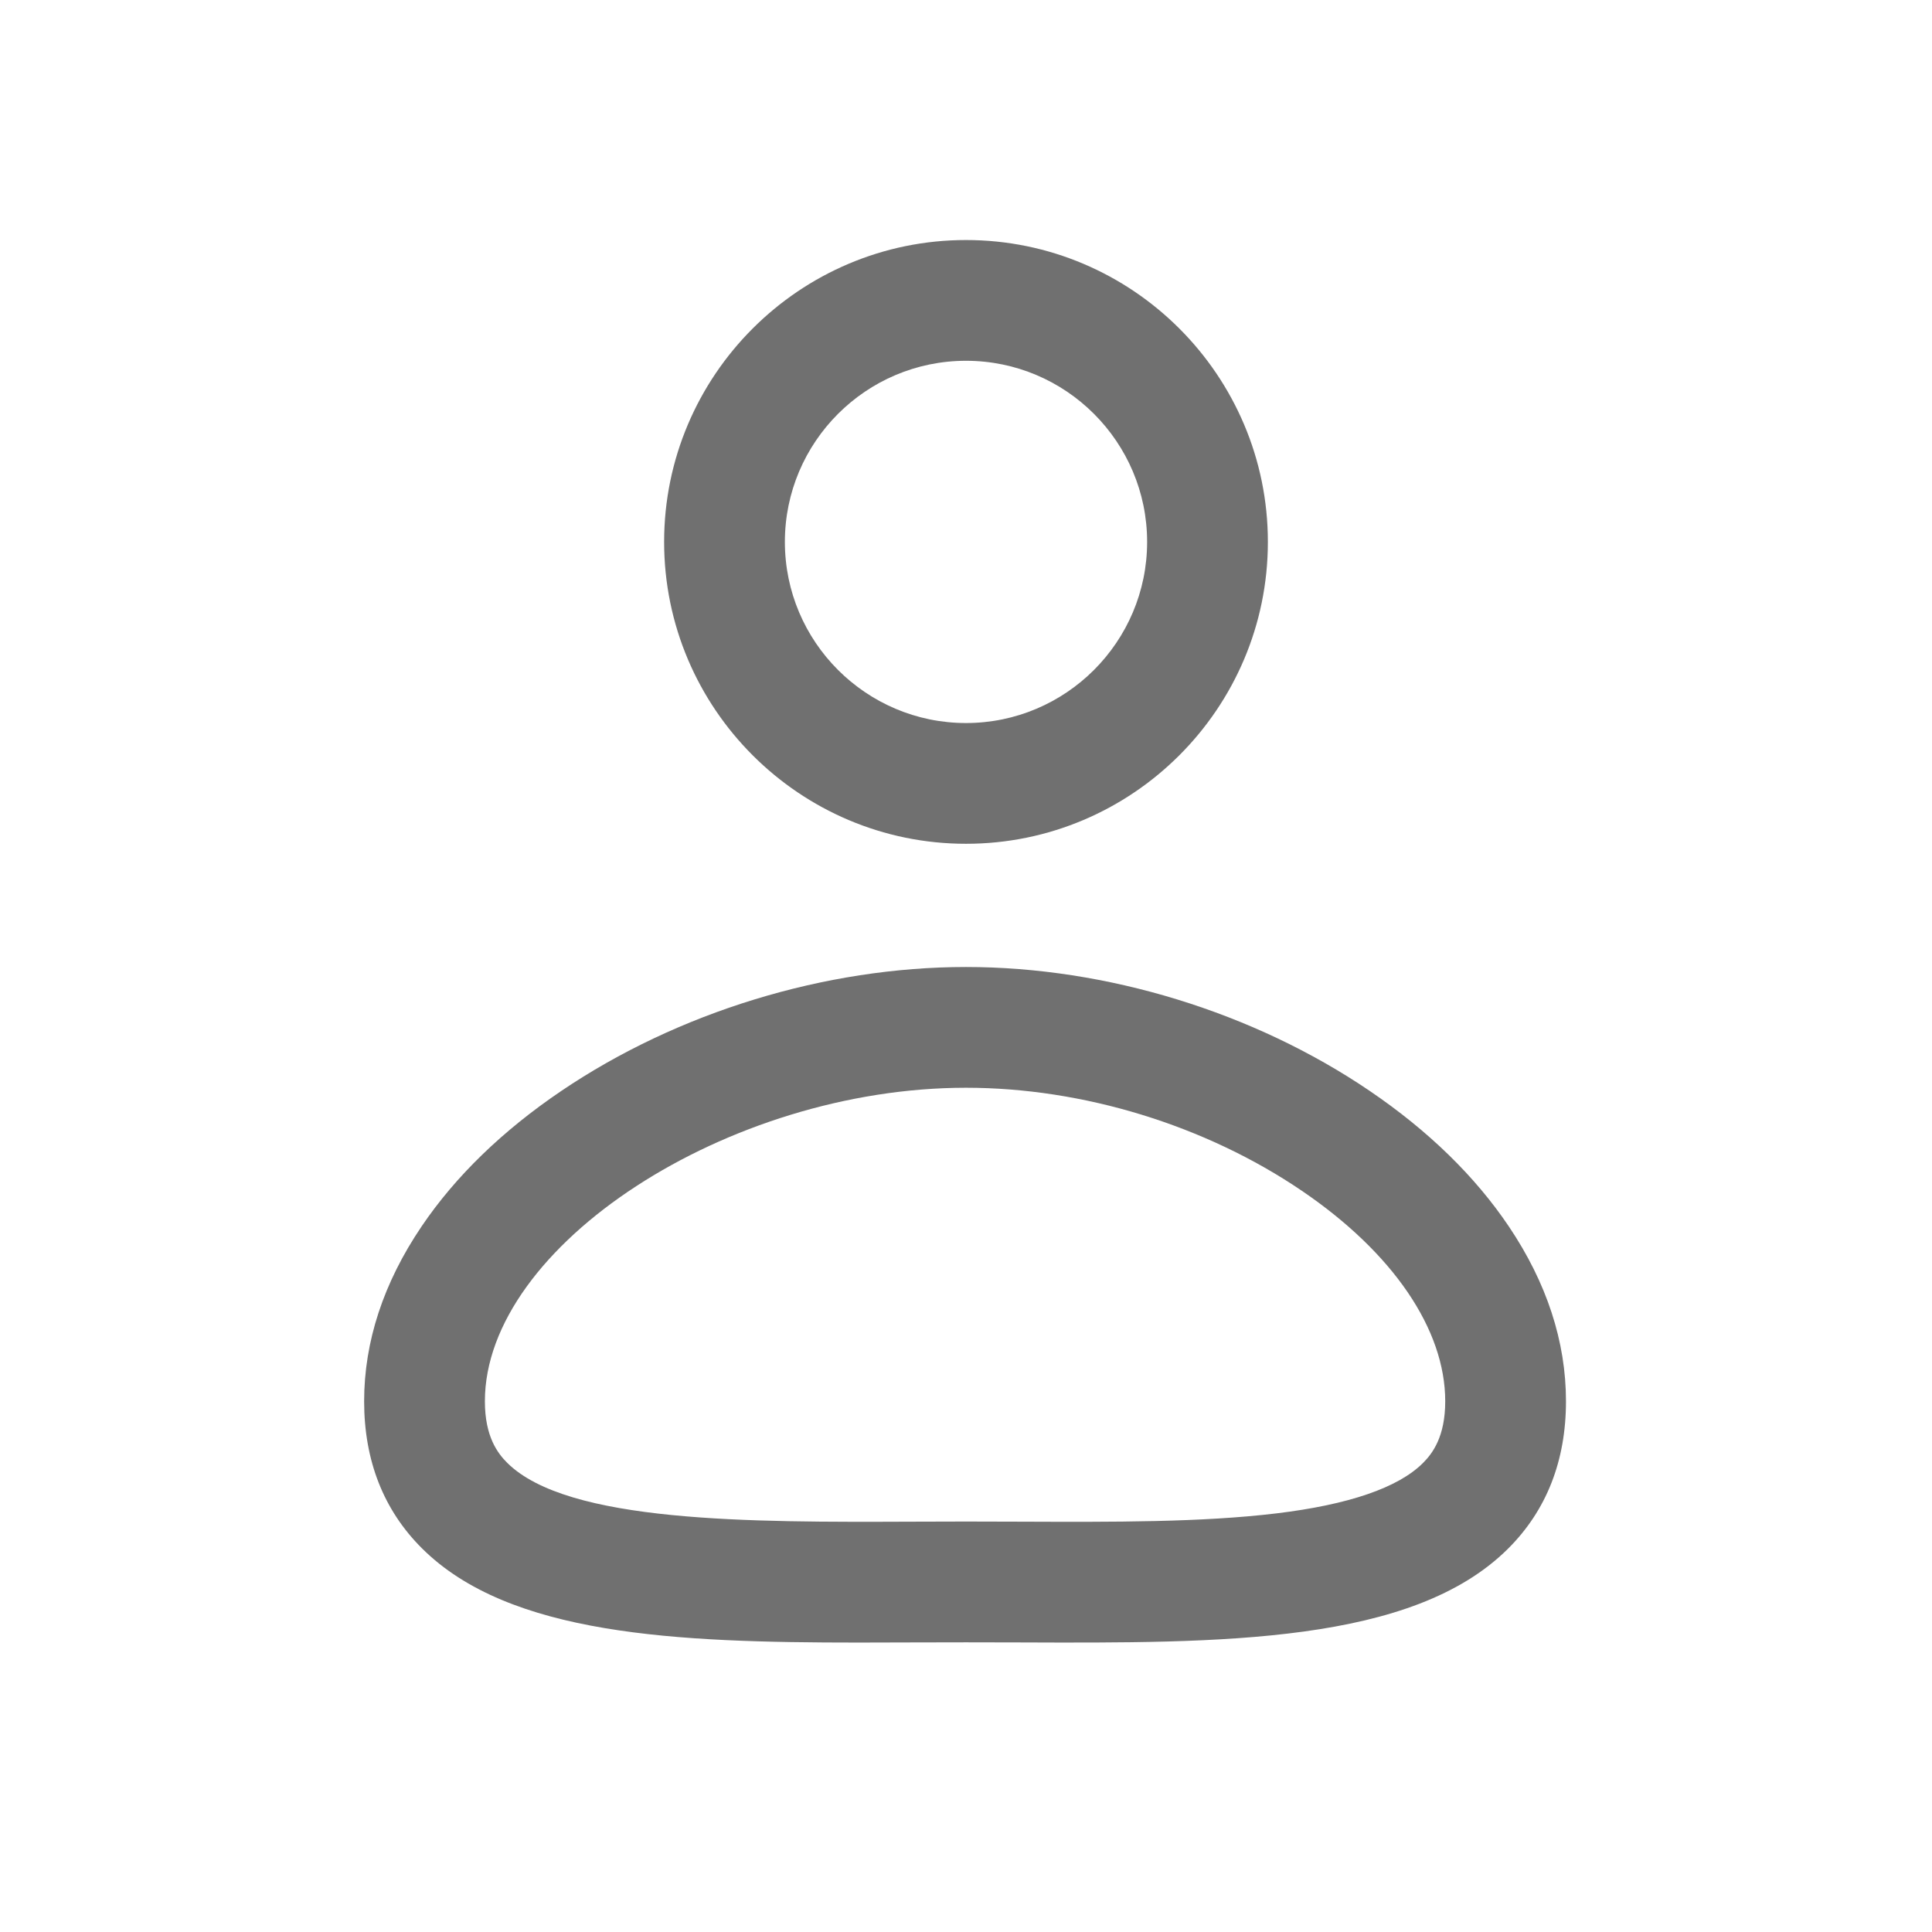
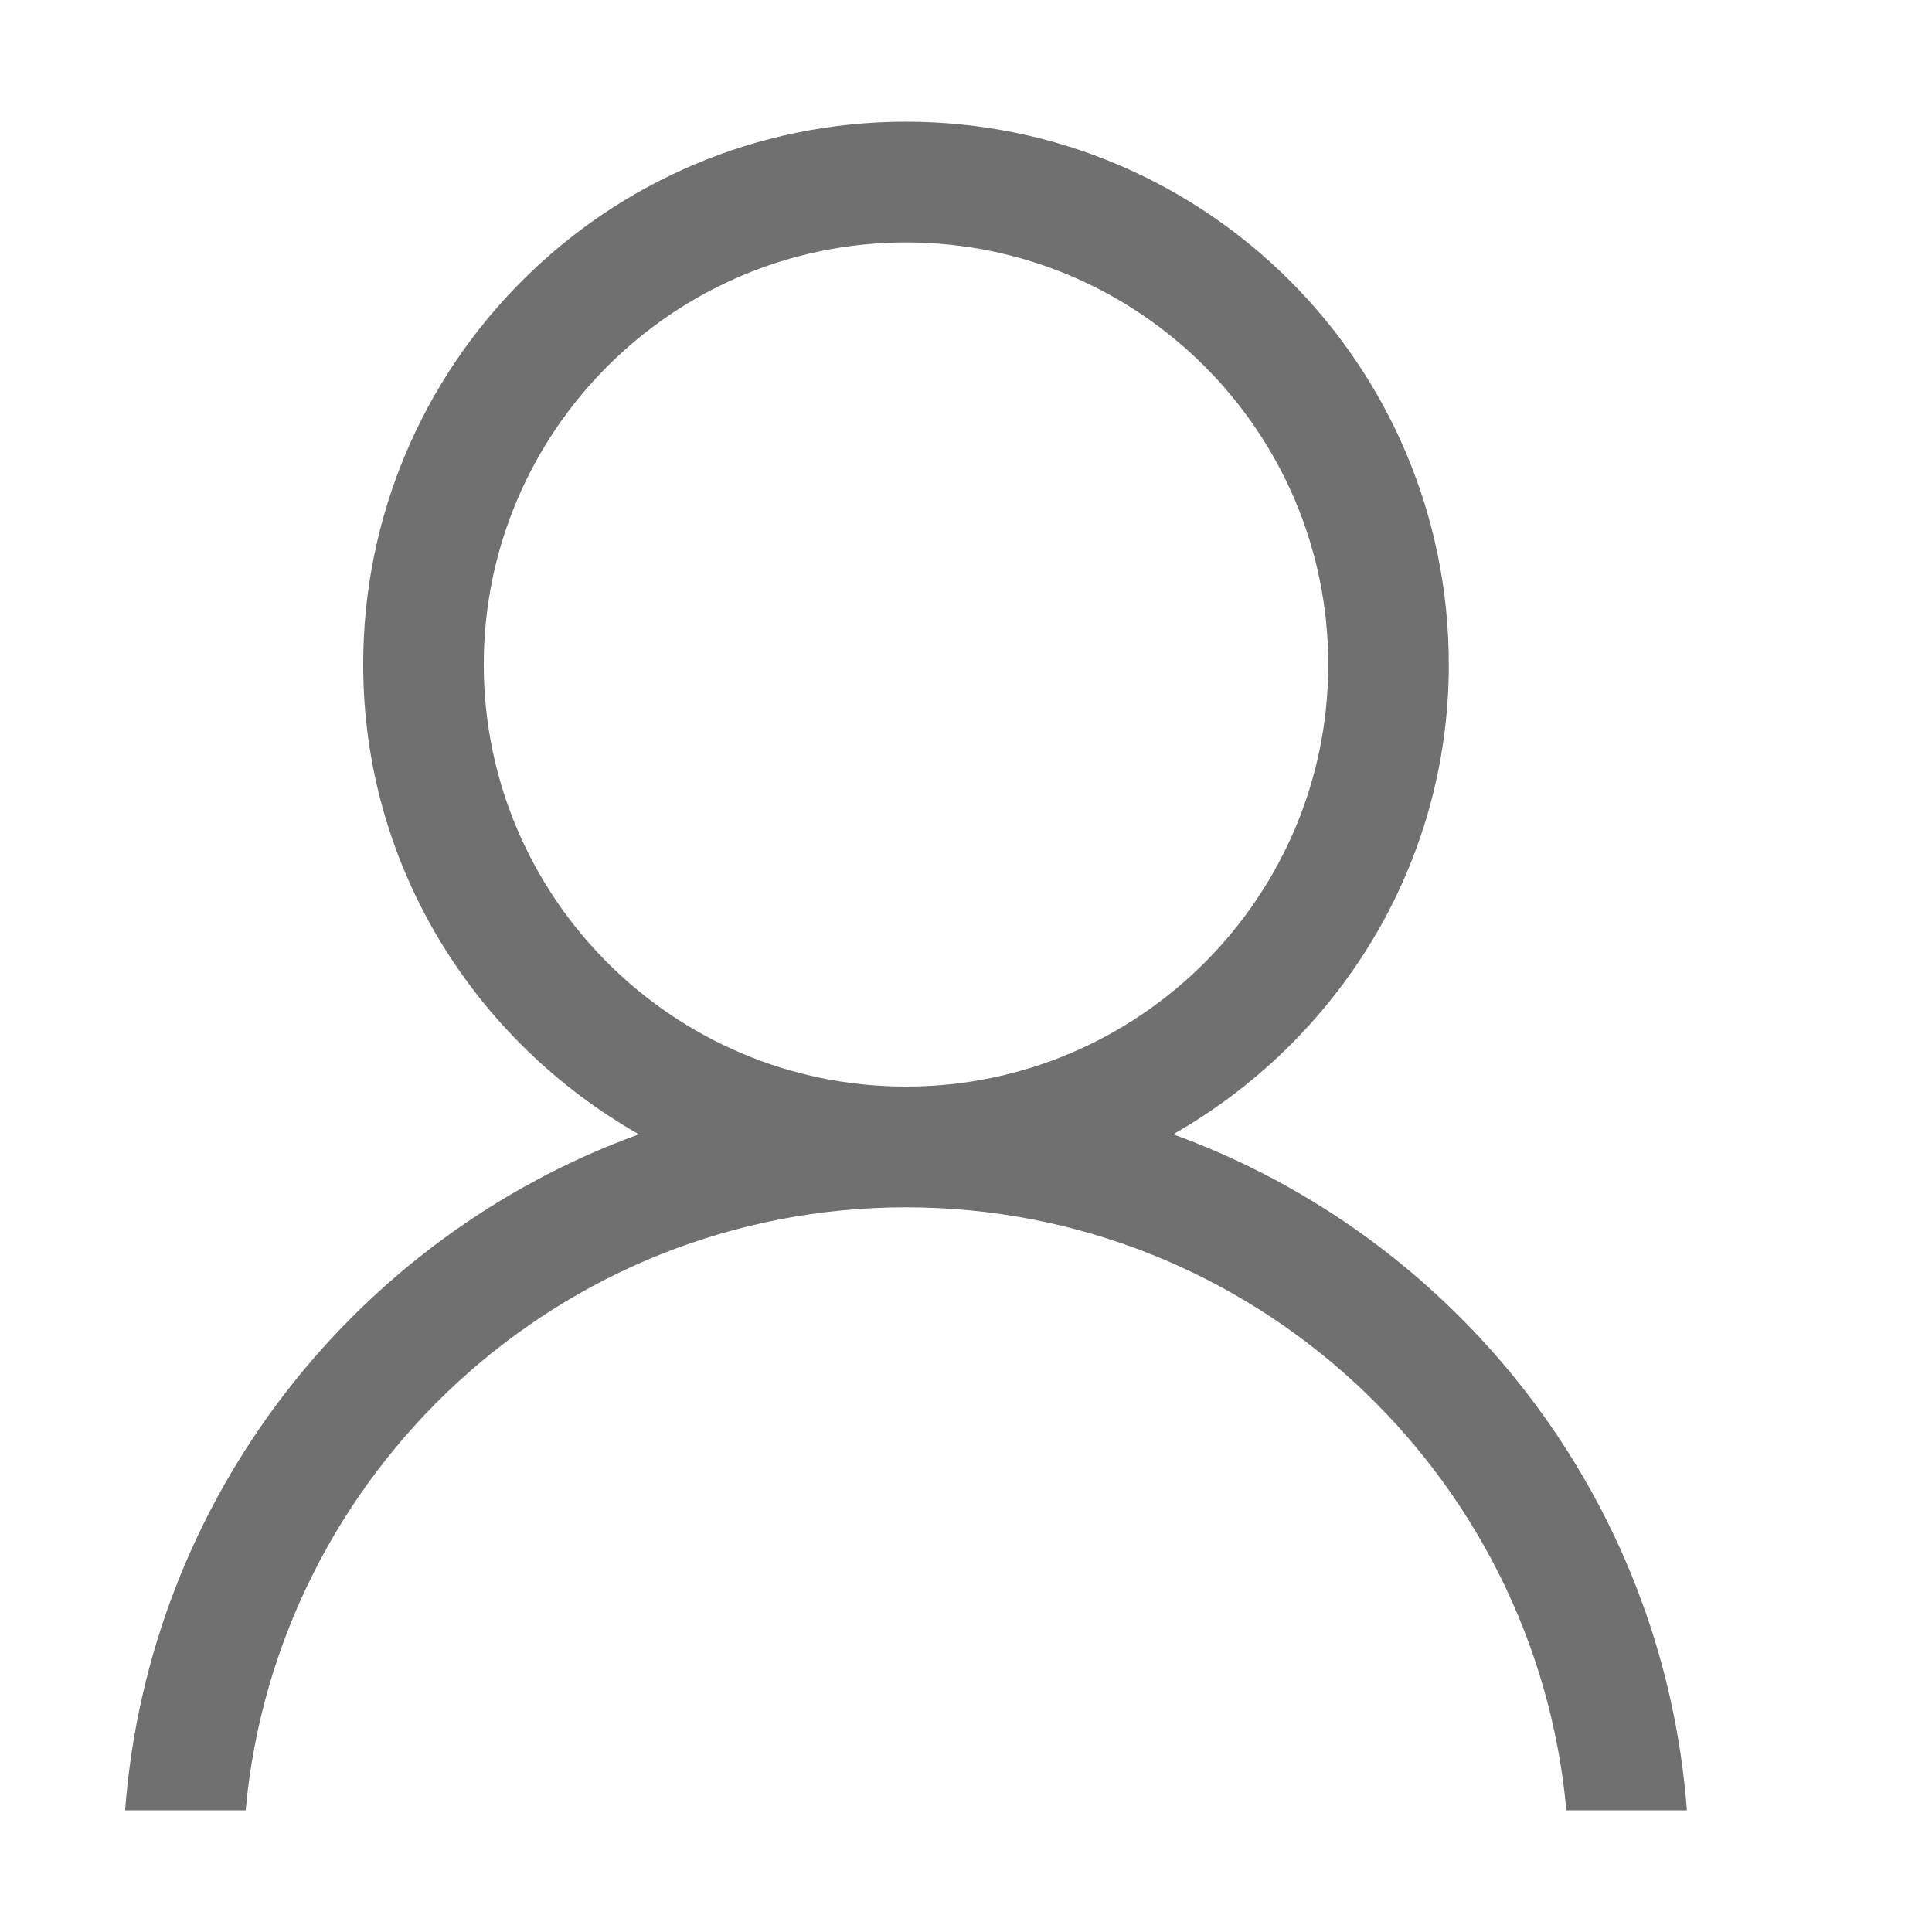
- <svg xmlns="http://www.w3.org/2000/svg" t="1730274626248" class="icon" viewBox="0 0 1024 1024" version="1.1" p-id="2397" width="200" height="200">
-   <path d="M512 447.223c-88.224 0-160-71.776-160-160s71.776-160 160-160c88.225 0 160 71.776 160 160s-71.775 160-160 160z m0-256c-52.935 0-96 43.065-96 96s43.065 96 96 96 96-43.065 96-96-43.065-96-96-96zM454.901 870.594c-96.594 0-184.933-3.802-231.263-49.955C203.308 800.386 193 774.164 193 742.701c0-31.629 10.247-62.812 30.457-92.686 17.978-26.573 42.908-50.741 74.098-71.833C359.256 536.46 437.418 512.53 512 512.53c74.55 0 152.55 23.943 214.002 65.691 31.05 21.094 55.861 45.273 73.746 71.867C819.822 679.937 830 711.096 830 742.701c0 31.552-10.317 57.827-30.664 78.097-50.714 50.521-151.822 50.128-258.88 49.723a7395.45 7395.45 0 0 0-56.914-0.001c-9.605 0.037-19.163 0.074-28.641 0.074zM512 806.447c9.567 0 19.149 0.037 28.701 0.073 49.52 0.191 96.284 0.37 135.808-4.396 38.418-4.633 64.546-13.604 77.659-26.668 5.079-5.06 11.832-13.96 11.832-32.755 0-38.089-27.688-78.744-75.963-111.54C638.933 596.442 574.04 576.53 512 576.53c-126.309 0-255 83.862-255 166.171 0 18.675 6.738 27.547 11.807 32.596 32.045 31.922 128.975 31.55 214.491 31.224 9.556-0.037 19.139-0.074 28.702-0.074z" fill="#707070" p-id="2398" />
+ <svg xmlns="http://www.w3.org/2000/svg" t="1730294610753" class="icon" viewBox="0 0 1024 1024" version="1.1" p-id="2345" width="200" height="200">
+   <path d="M621.8 601.2c86.8-49.5 146.1-141.9 146.1-249 0-158.9-128.8-287.7-287.7-287.7S192.5 193.3 192.5 352.2c0 107.1 59.2 199.5 146.1 249-150 54.5-259.7 192.7-272.3 358.3h63.9c16.2-178.9 166.9-319.6 350-319.6s333.8 140.7 350 319.6h63.9c-12.6-165.6-122.3-303.8-272.3-358.3z m-365.4-249c0-123.4 100.4-223.7 223.8-223.7S704 228.8 704 352.2 603.6 575.9 480.2 575.9 256.4 475.6 256.4 352.2z" fill="#707070" p-id="2346" />
</svg>
